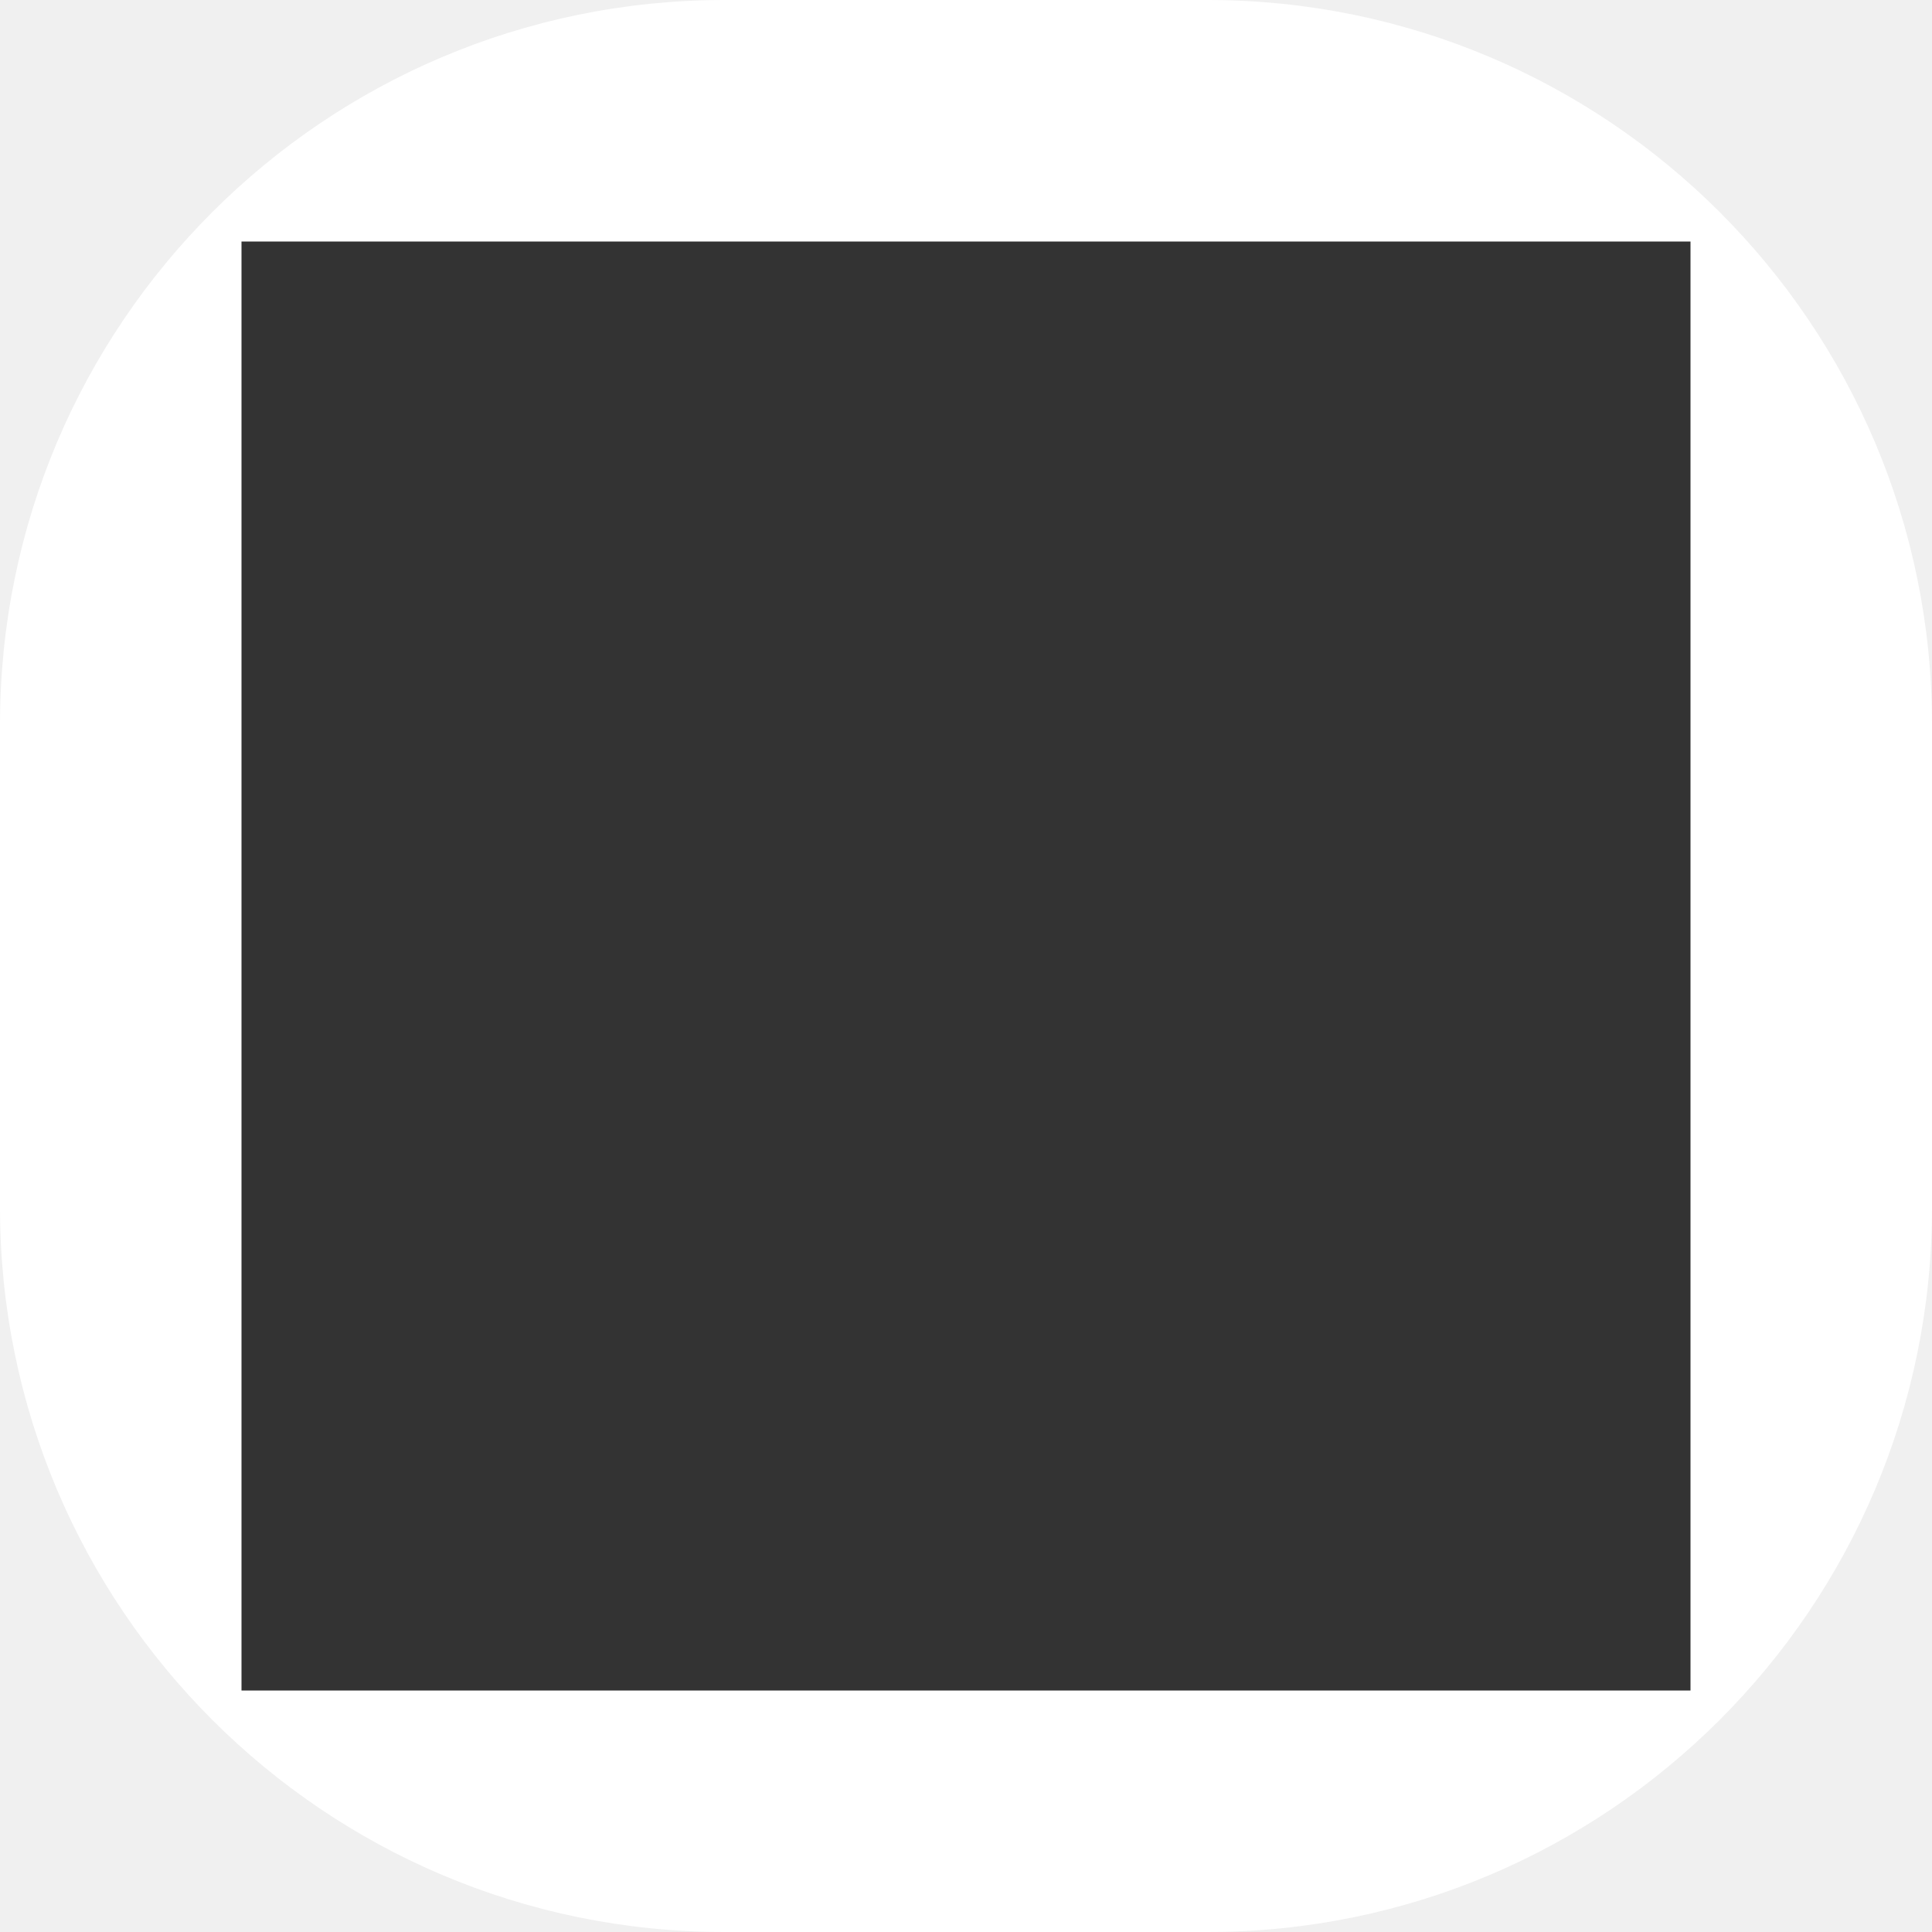
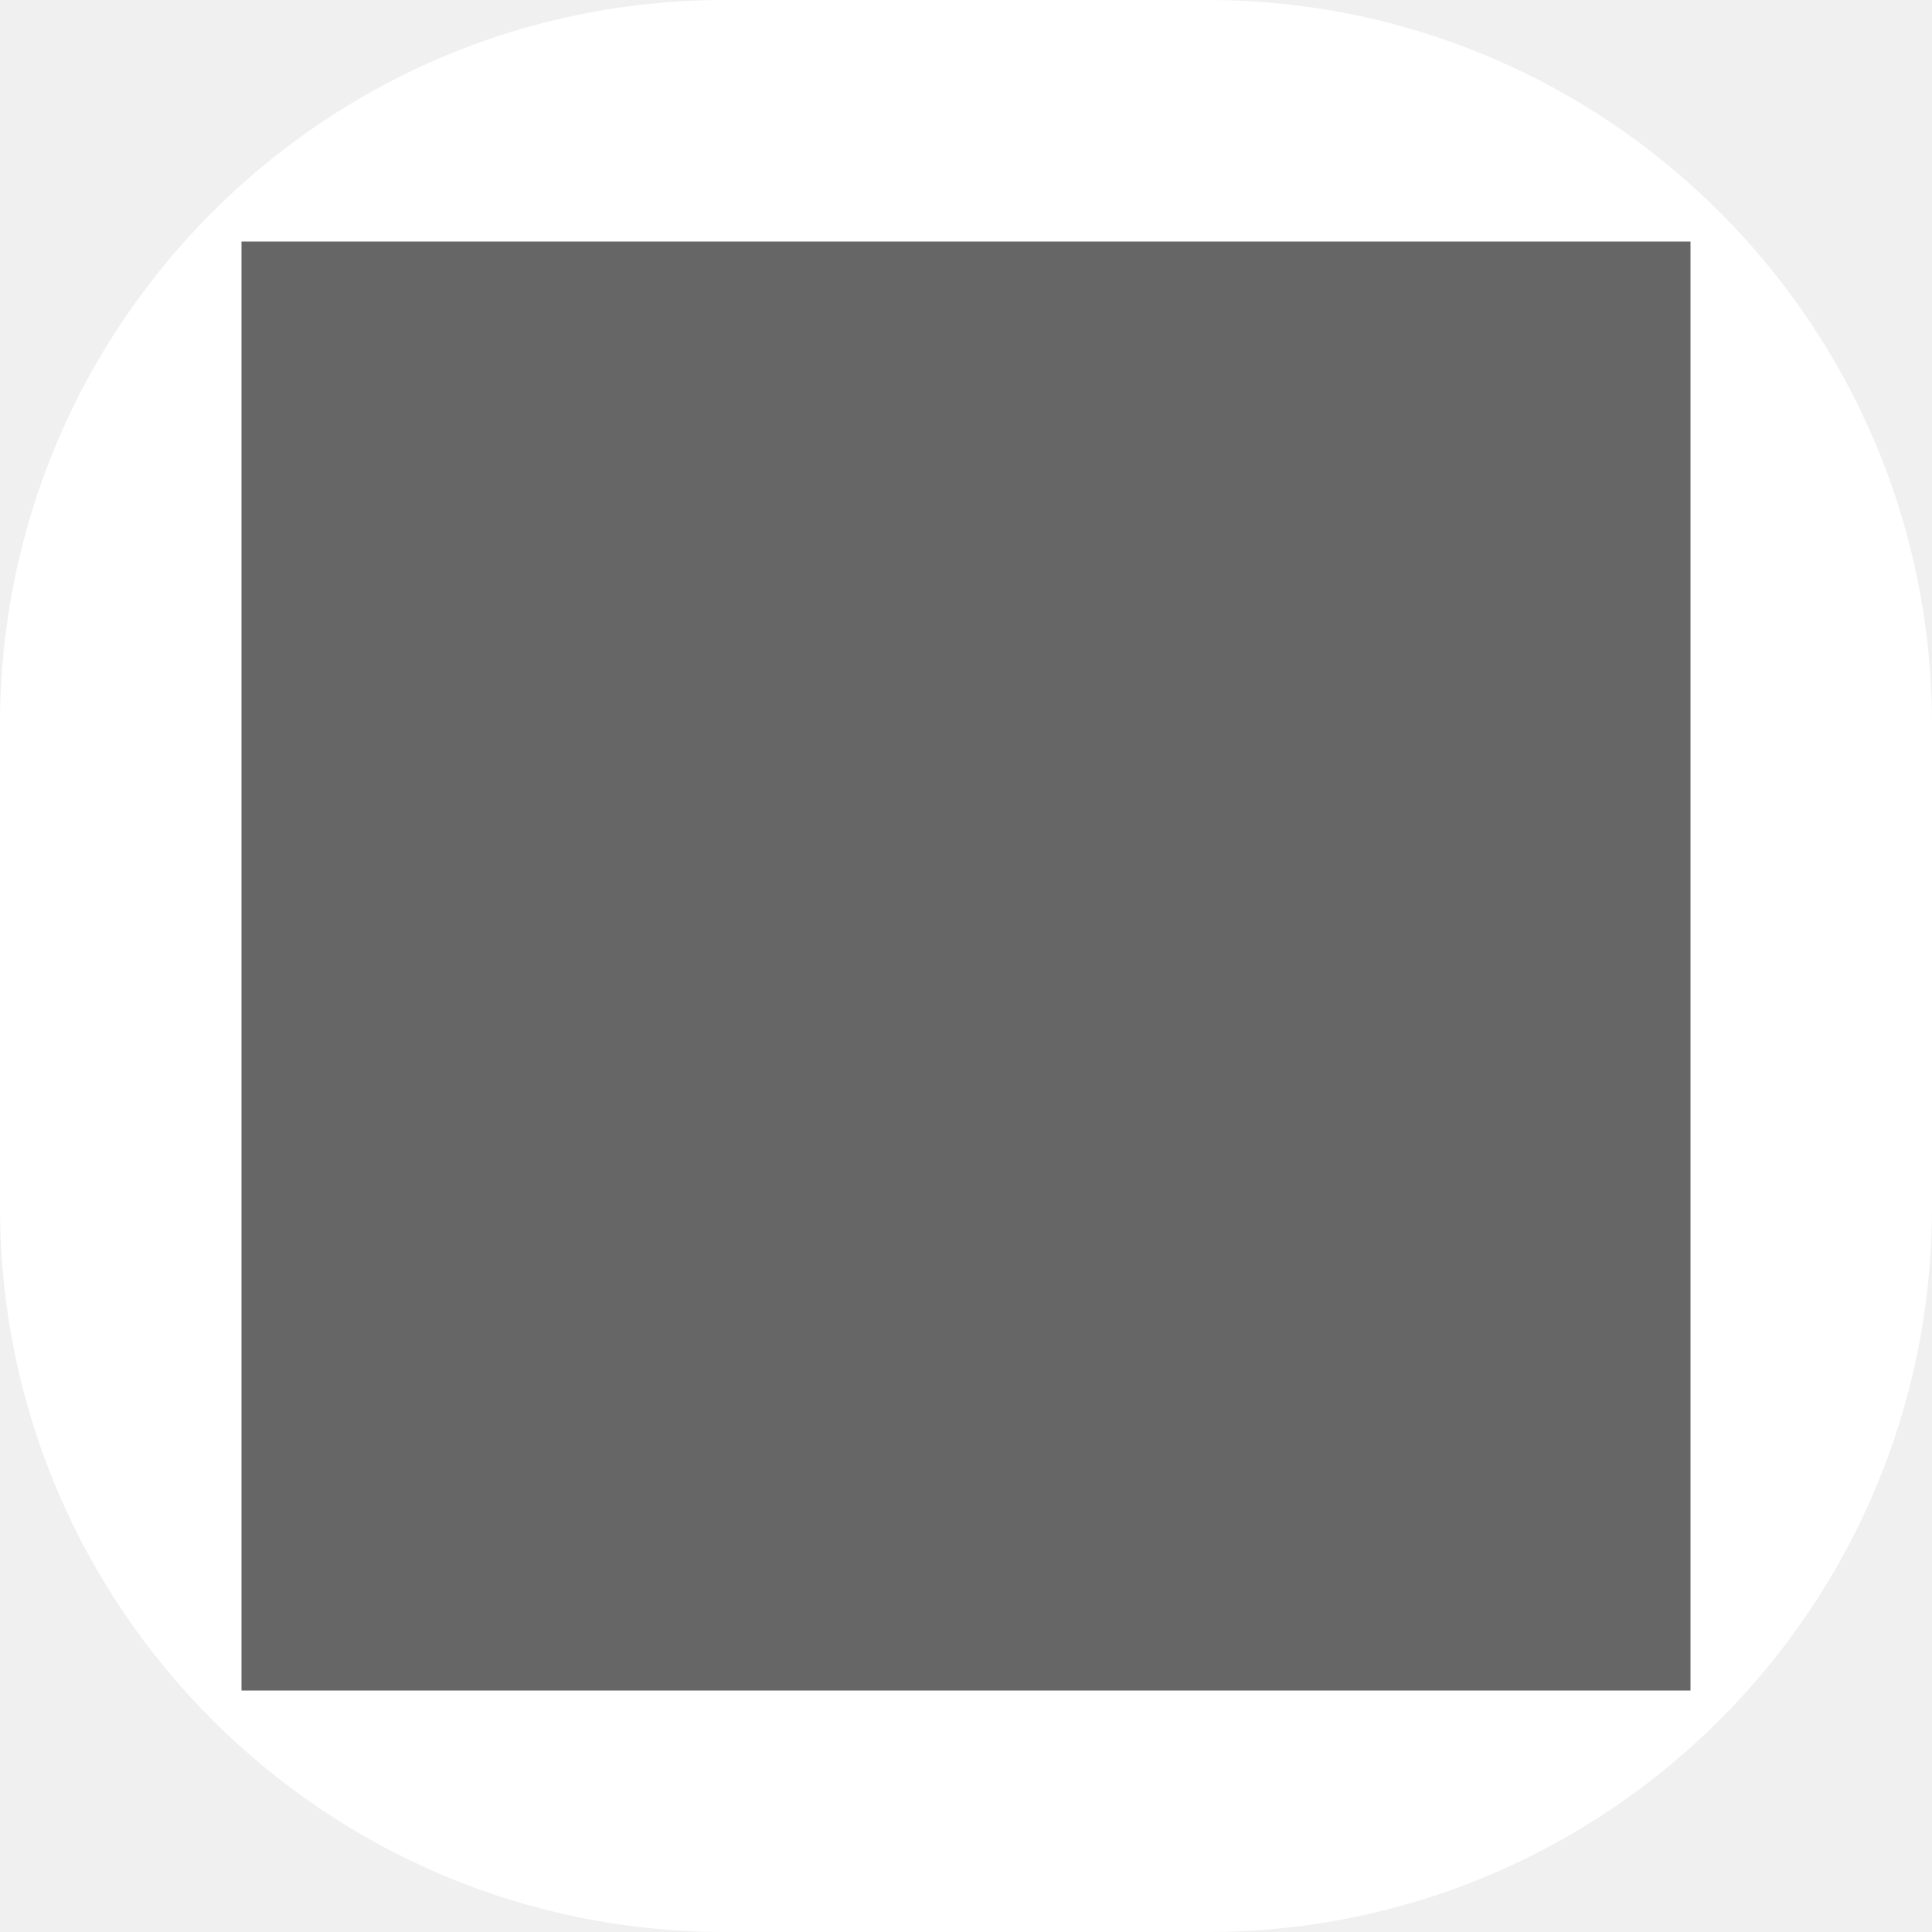
<svg xmlns="http://www.w3.org/2000/svg" id="svg8" version="1.1" viewBox="0 0 16 16" height="16" width="16">
  <defs id="defs2" />
  <g transform="translate(-64,-1042.52)" id="layer1">
    <rect ry="6" y="1042.52" x="64" height="16" width="16" id="rect30" style="fill:#ffffff;fill-opacity:0.999;stroke-linejoin:round" />
-     <rect style="fill:#333333;fill-opacity:0.999;stroke-linejoin:round" id="rect30-3" width="12" height="12" x="66" y="1044.52" ry="4.6679688e-05" />
+     <rect style="fill:#666666;fill-opacity:0.999;stroke-linejoin:round" id="rect30-3" width="12" height="12" x="66" y="1044.52" ry="4.6679688e-05" />
  </g>
</svg>
